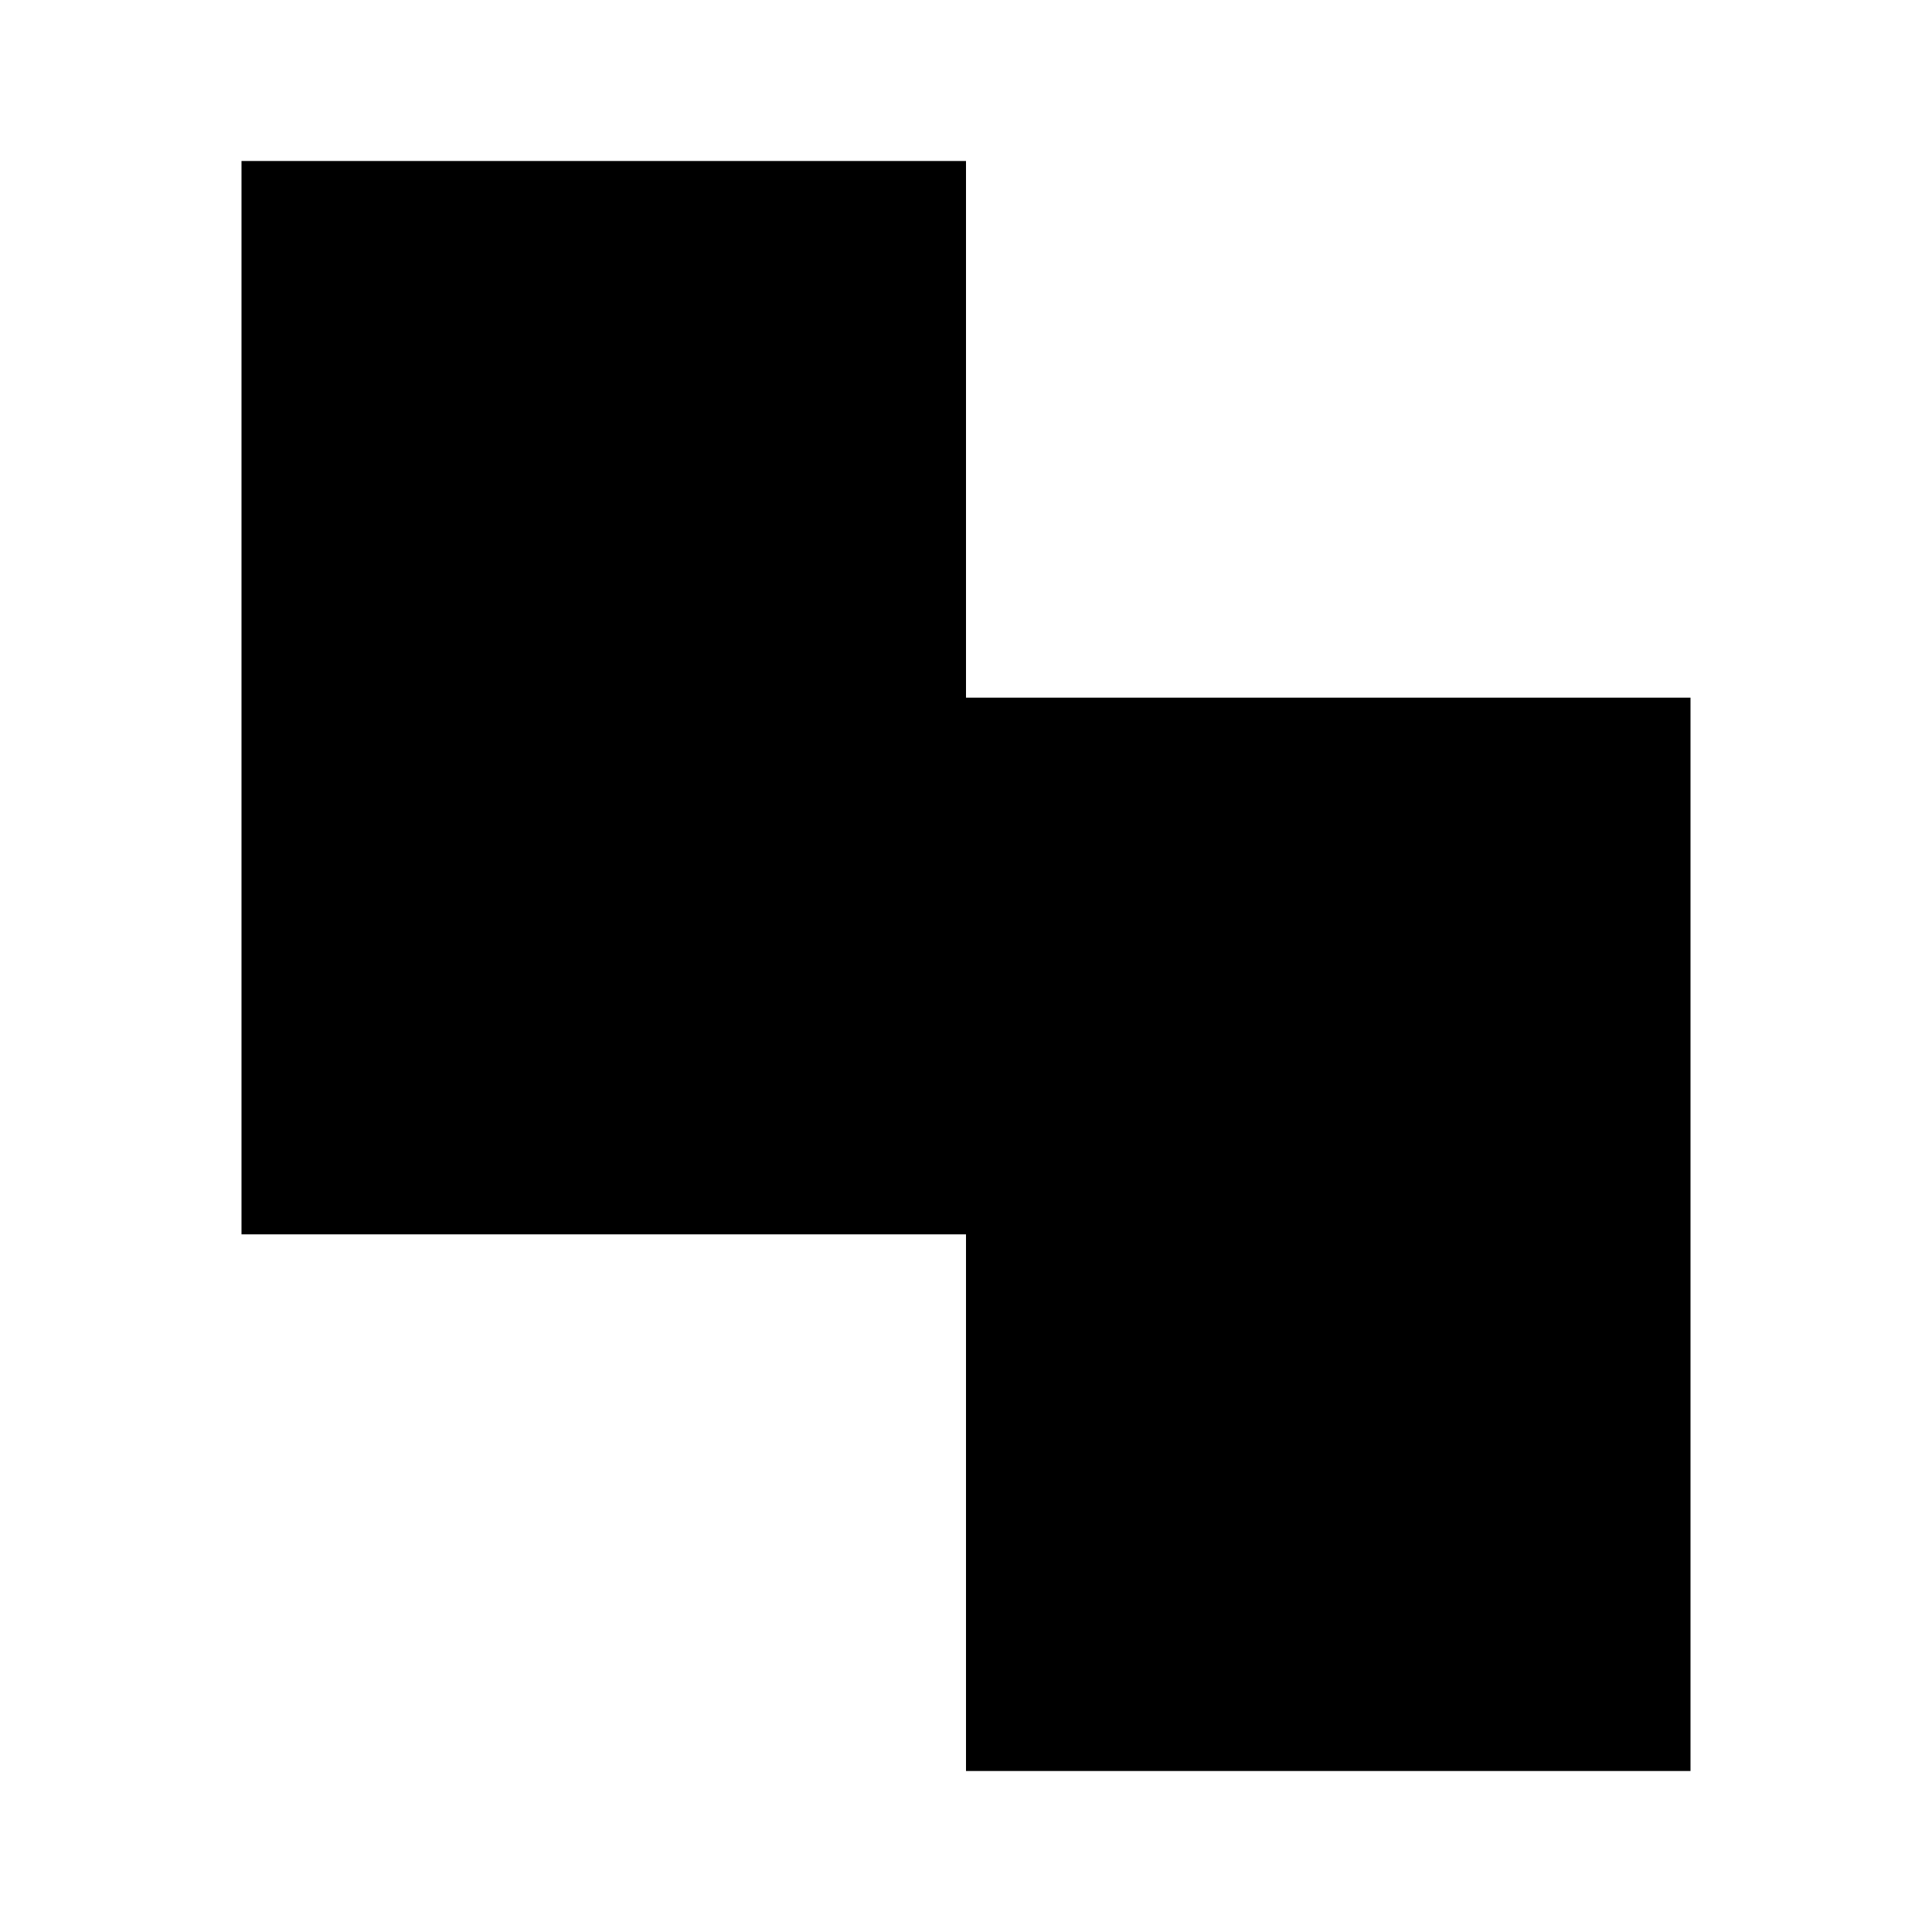
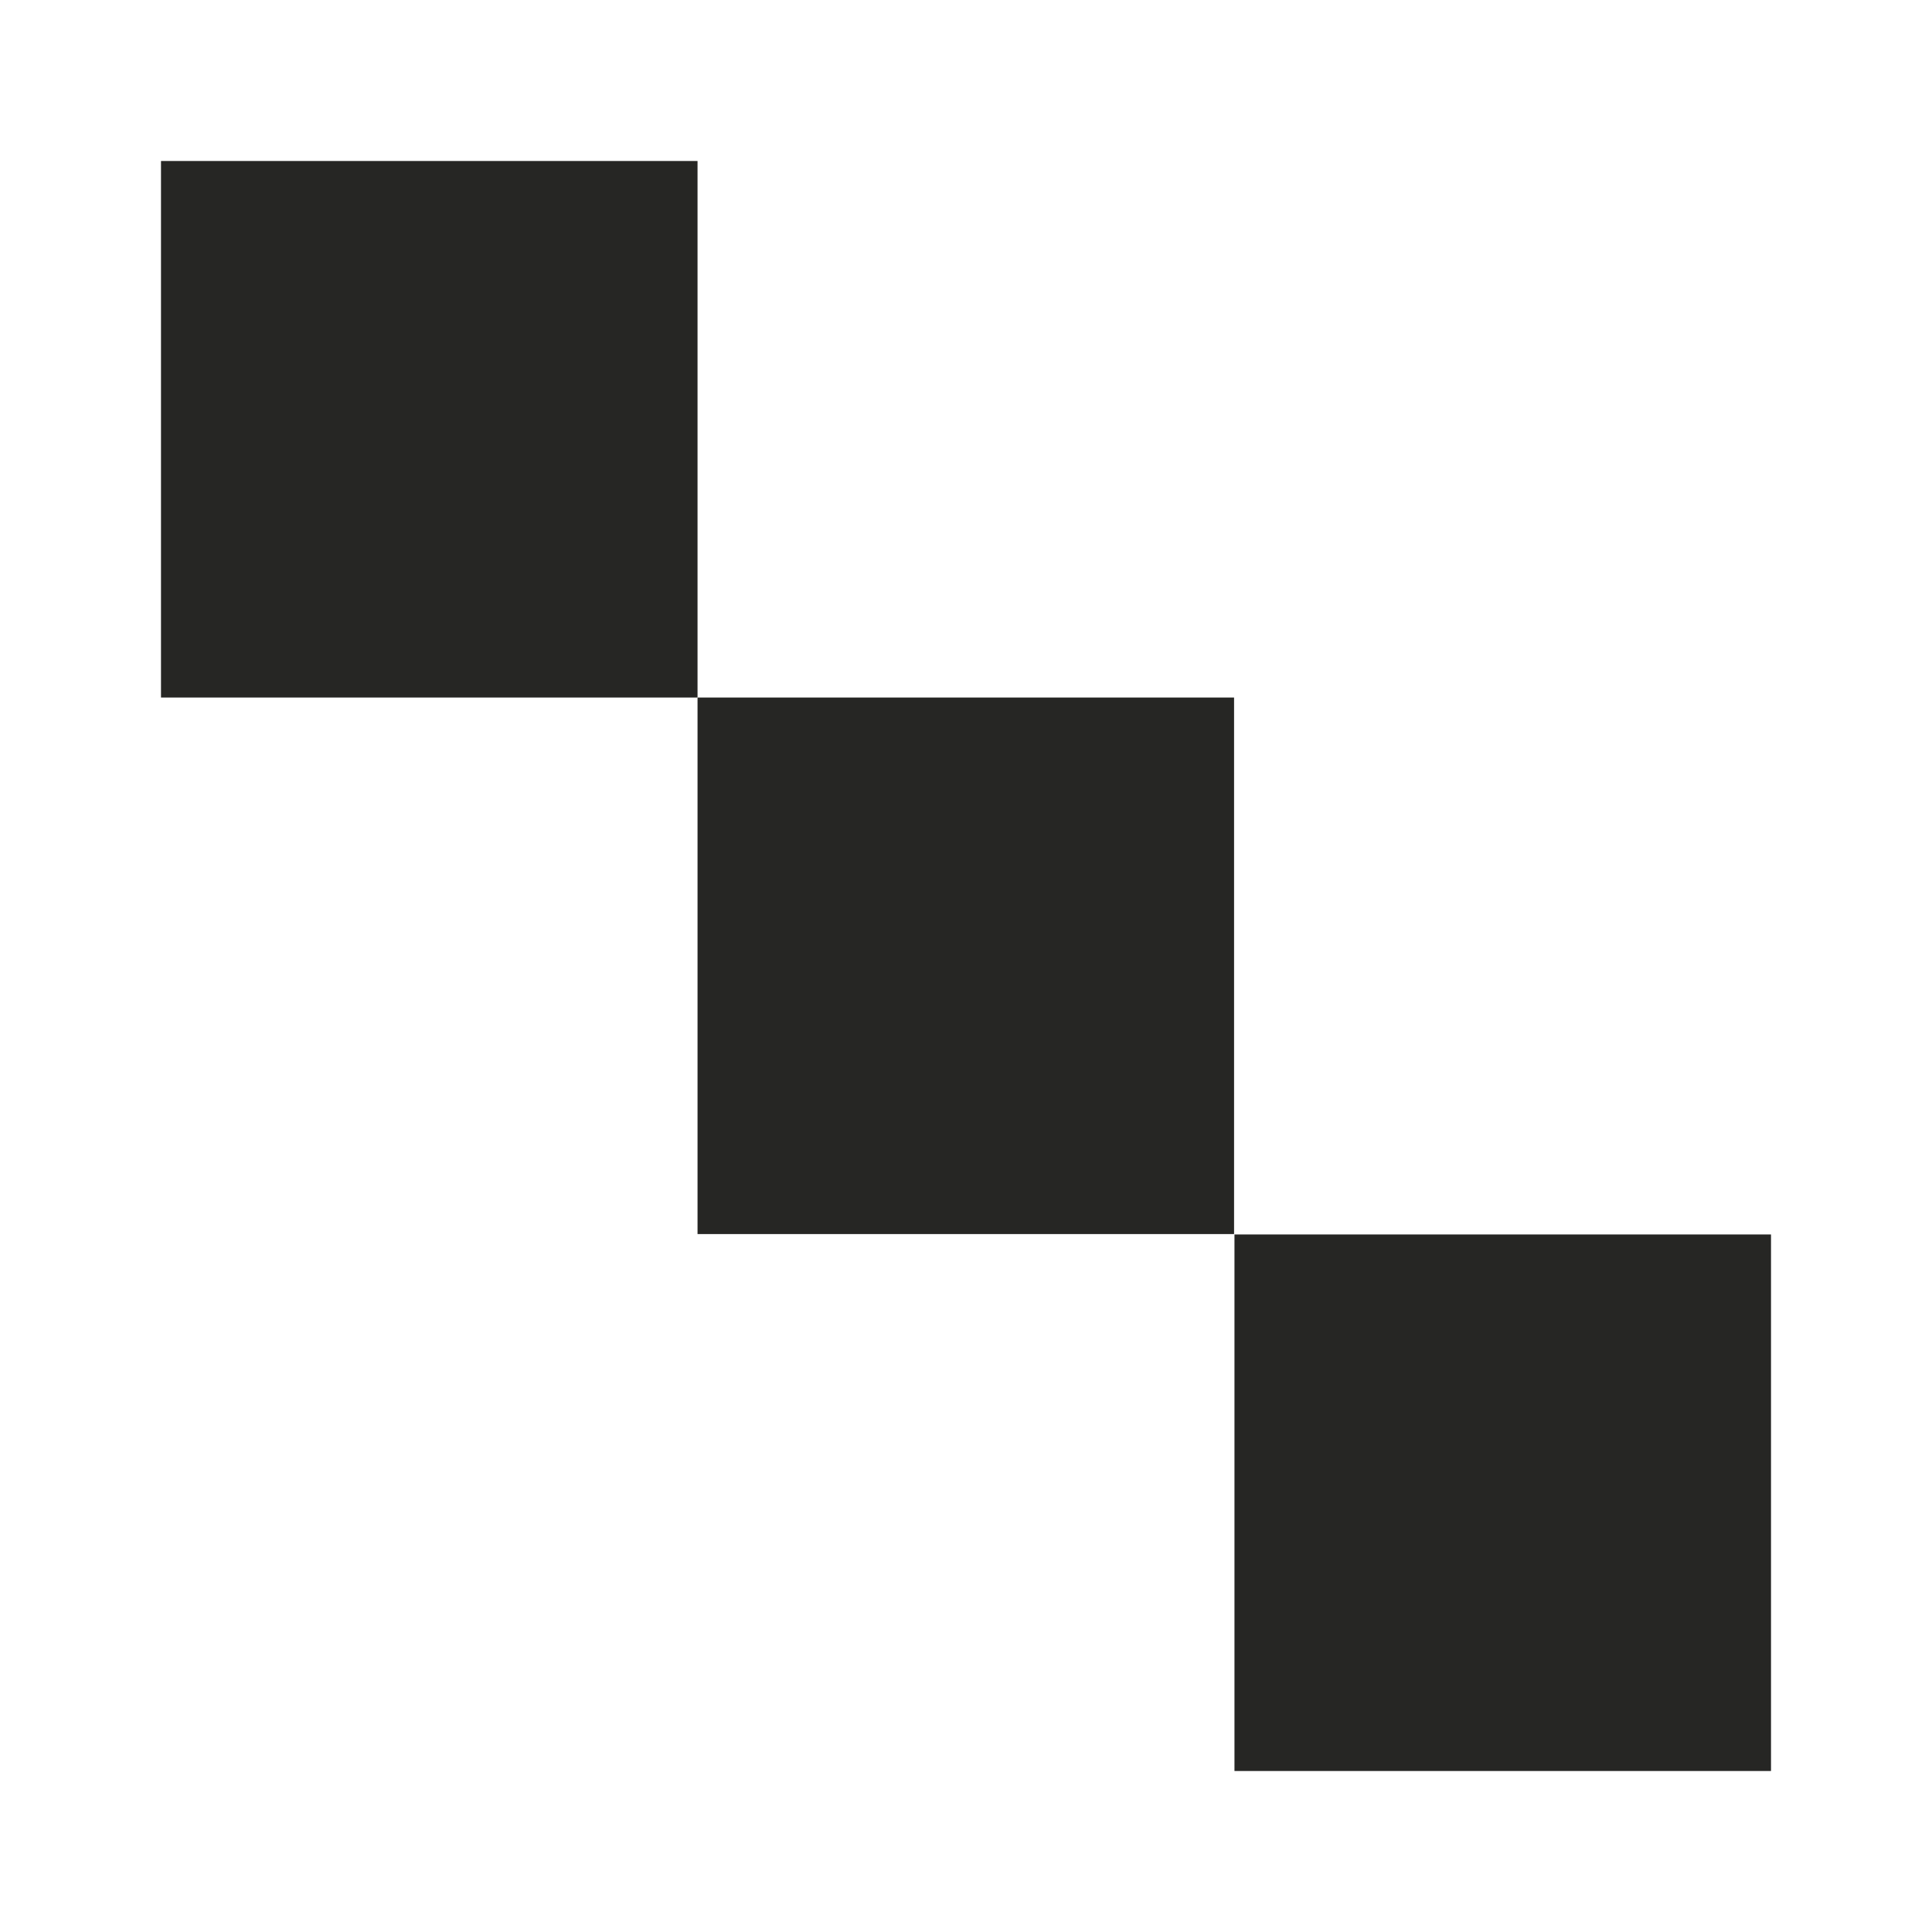
- <svg xmlns="http://www.w3.org/2000/svg" viewBox="0 0 48 48" fill="none">
-   <path fillRule="evenodd" clipRule="evenodd" d="M24 4H6V17.333V30.667H24V44H42V30.667V17.333H24V4Z" fill="currentColor" />
+ <svg xmlns="http://www.w3.org/2000/svg" viewBox="0 0 48 48" fill="#262624">
+   <rect x="4" y="4" width="13.33" height="13.33" />
+   <rect x="17.33" y="17.33" width="13.33" height="13.33" />
+   <rect x="30.67" y="30.67" width="13.33" height="13.33" />
</svg>
